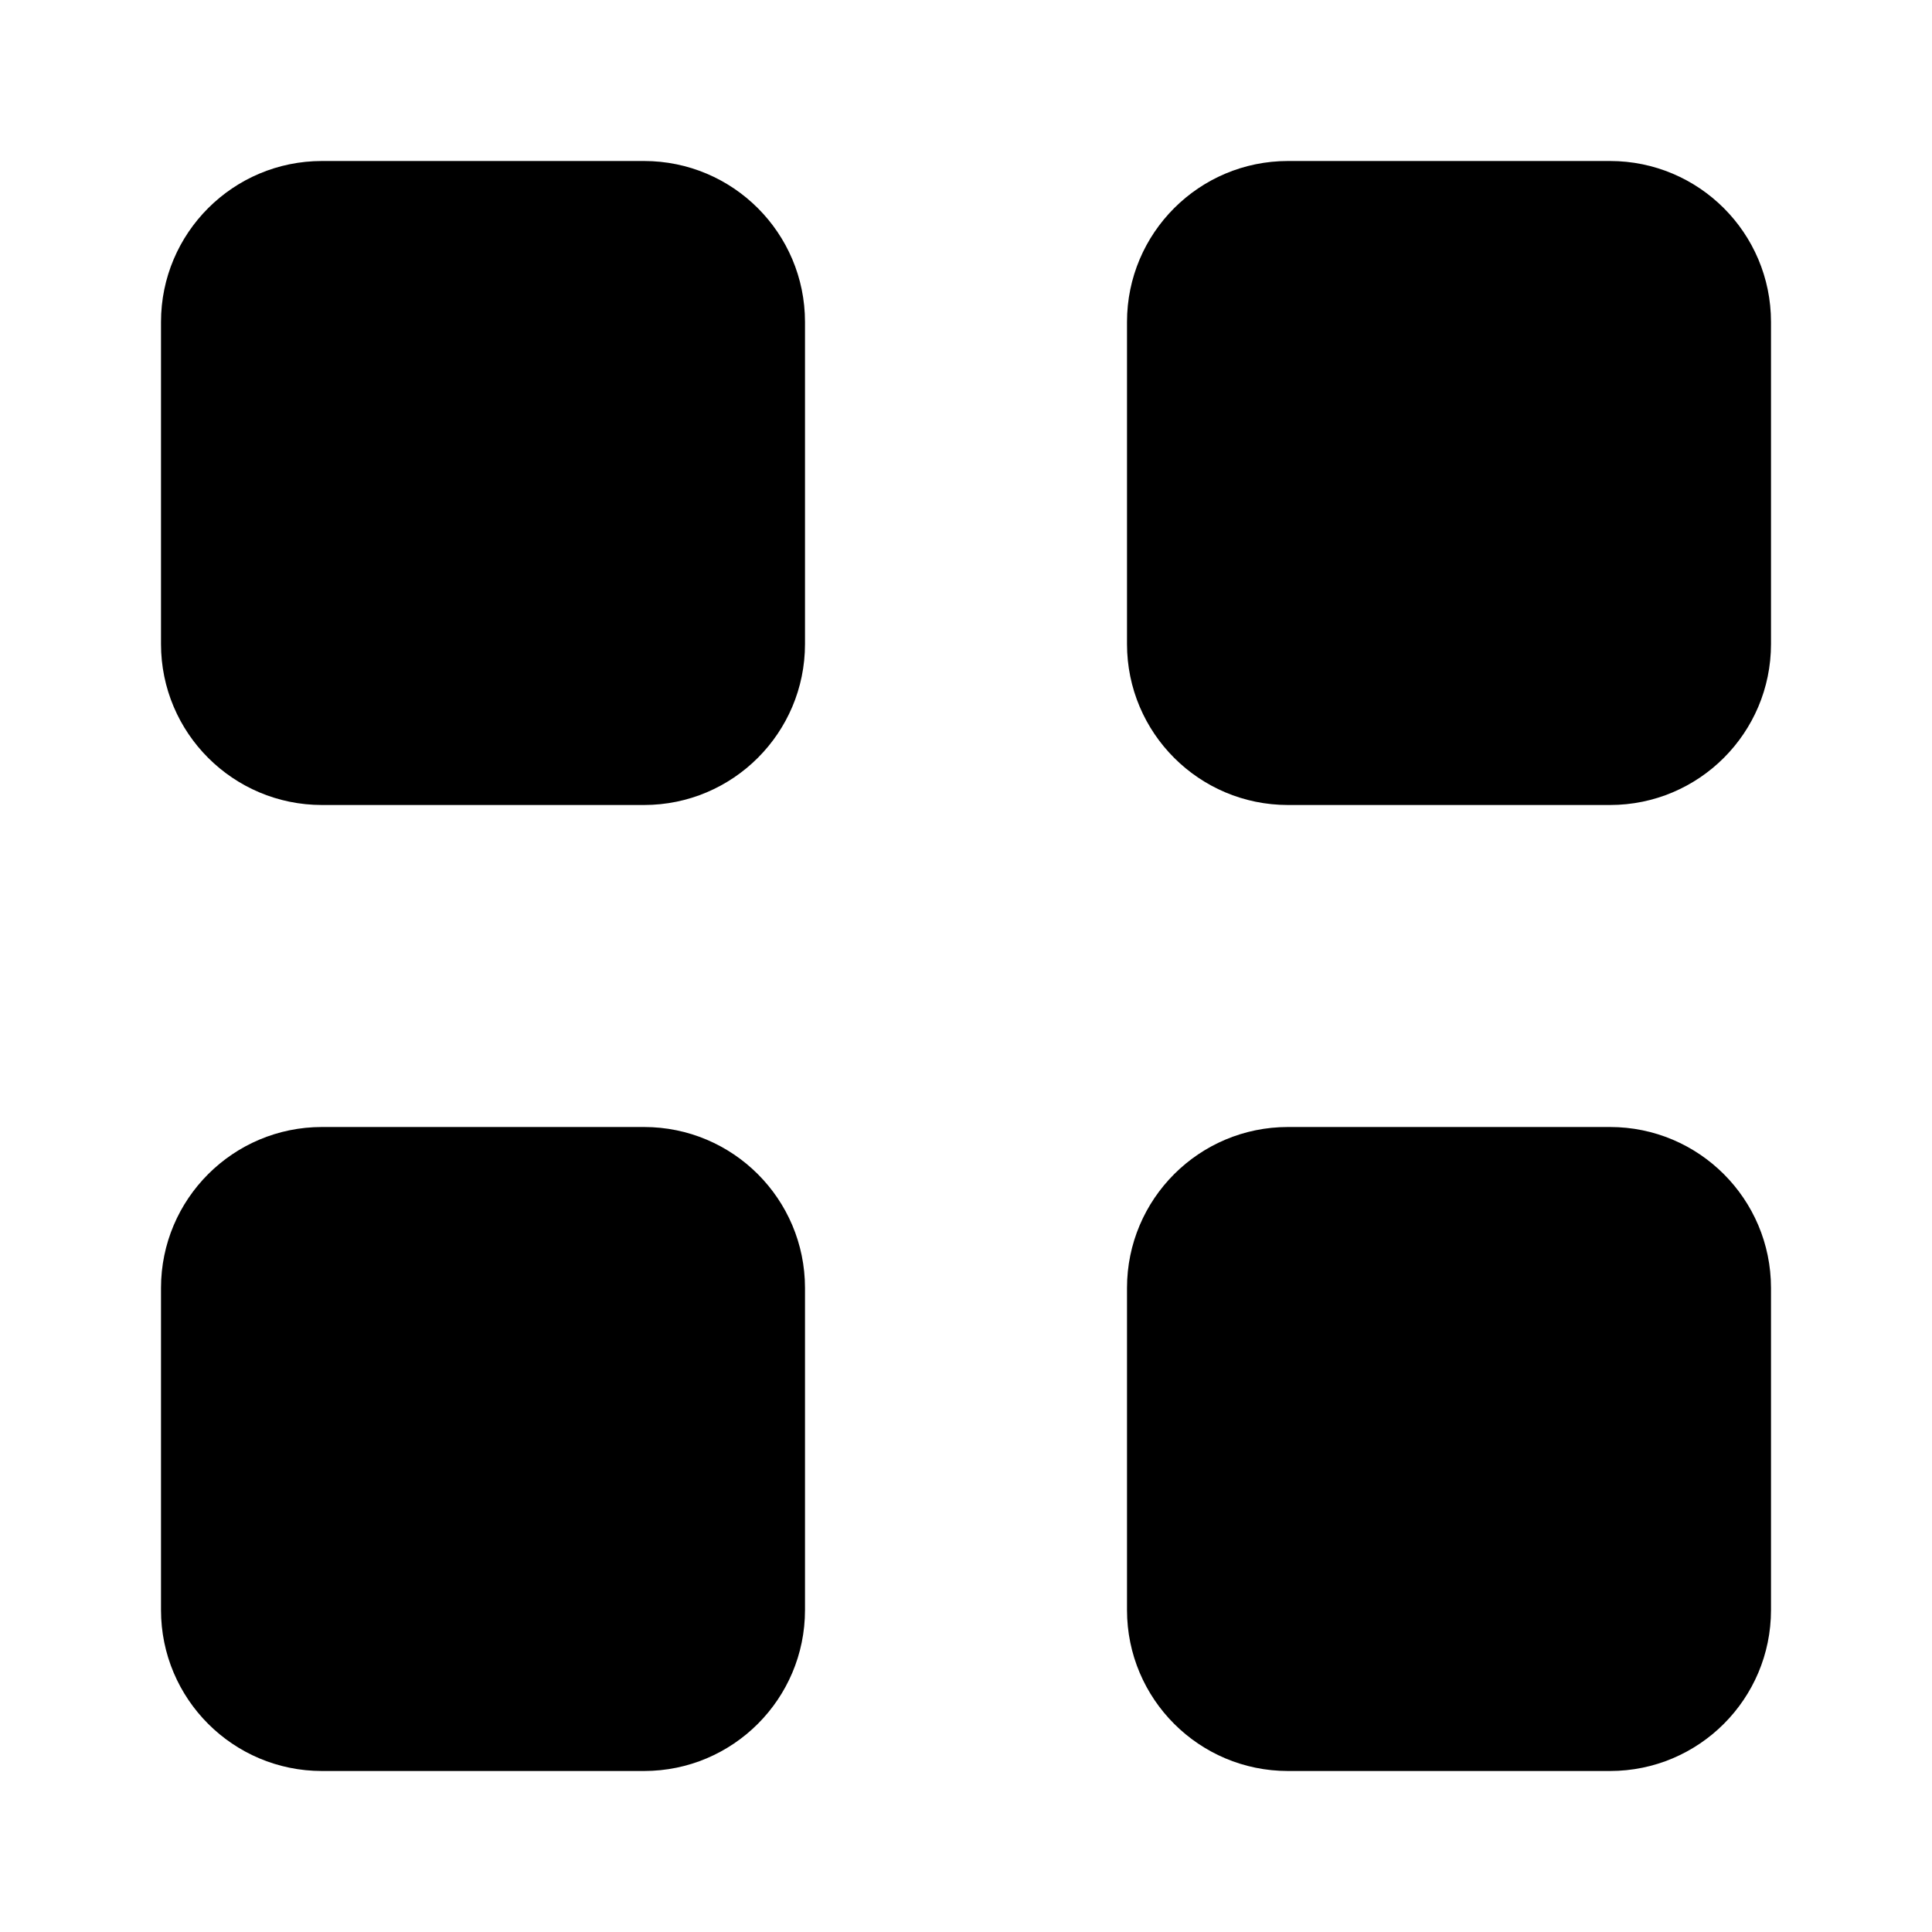
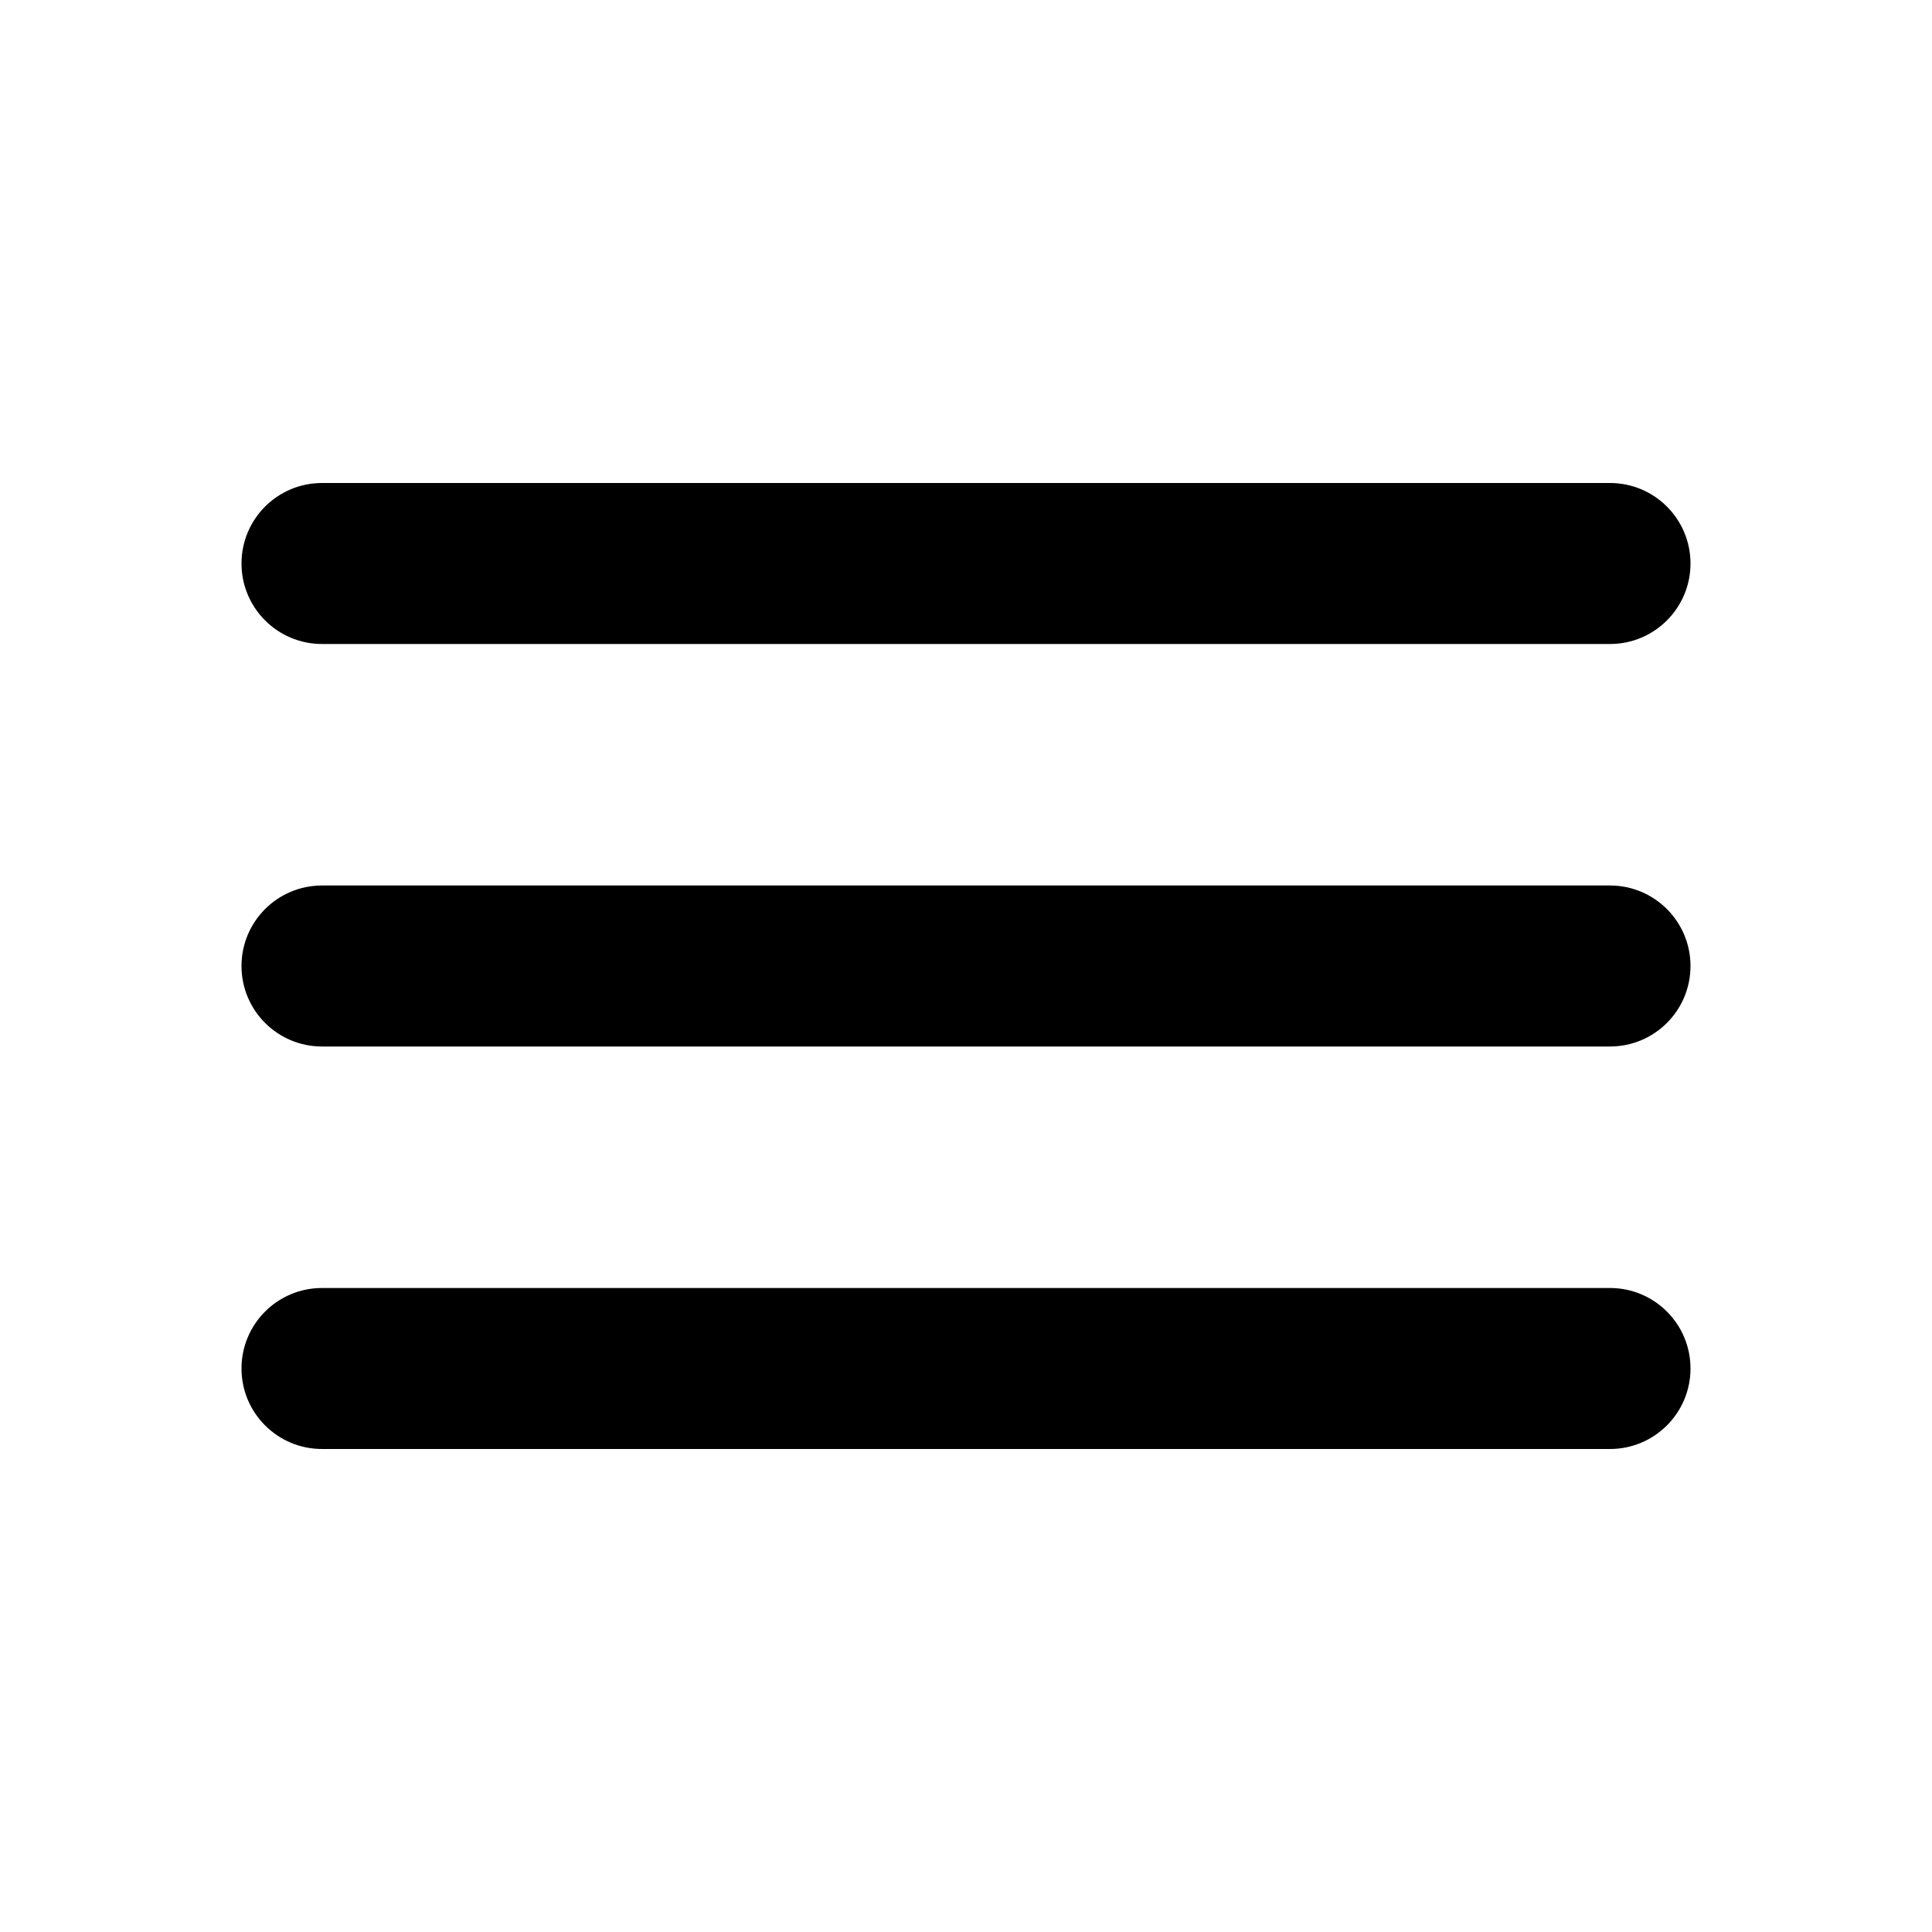
<svg xmlns="http://www.w3.org/2000/svg" width="24" height="24" viewBox="0 0 24 24" fill="none">
-   <rect x="2" y="2" width="8" height="8" rx="2" fill="currentColor" />
-   <rect x="14" y="2" width="8" height="8" rx="2" fill="currentColor" />
-   <rect x="2" y="14" width="8" height="8" rx="2" fill="currentColor" />
-   <rect x="14" y="14" width="8" height="8" rx="2" fill="currentColor" />
+   <rect x="3" y="6" width="18" height="2" rx="1" fill="currentColor" />
+   <rect x="3" y="11" width="18" height="2" rx="1" fill="currentColor" />
+   <rect x="3" y="16" width="18" height="2" rx="1" fill="currentColor" />
</svg>
